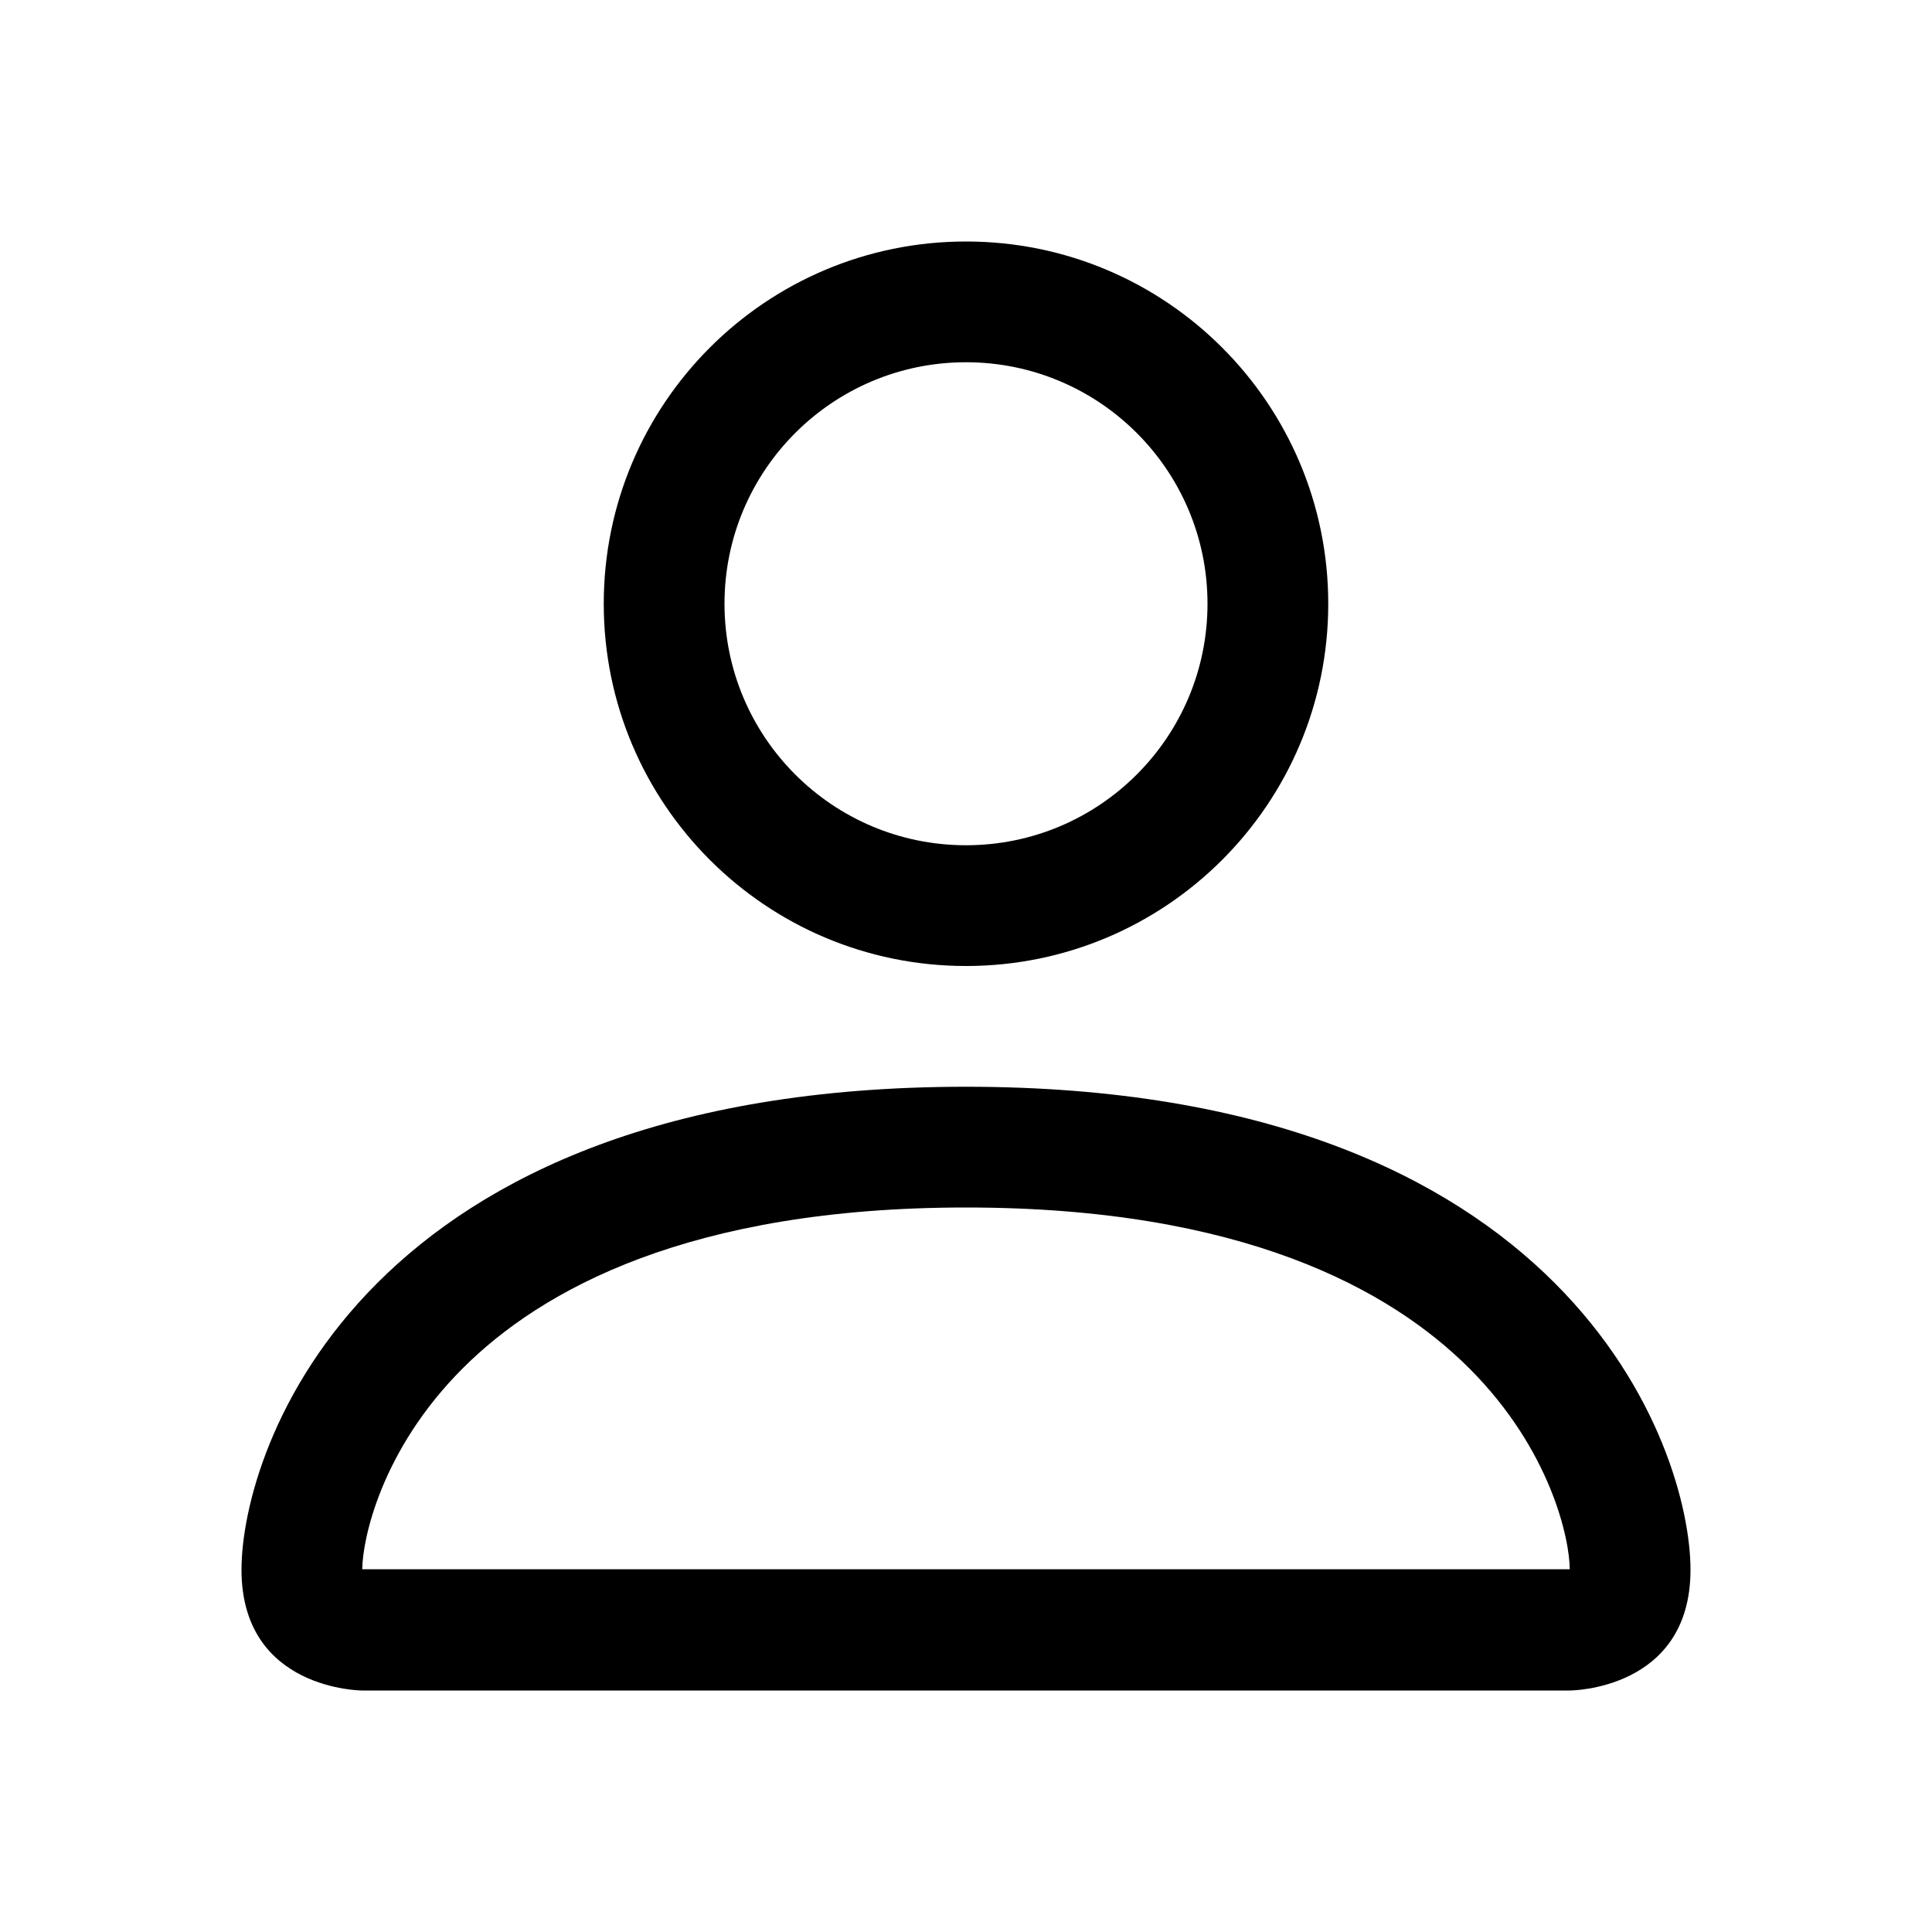
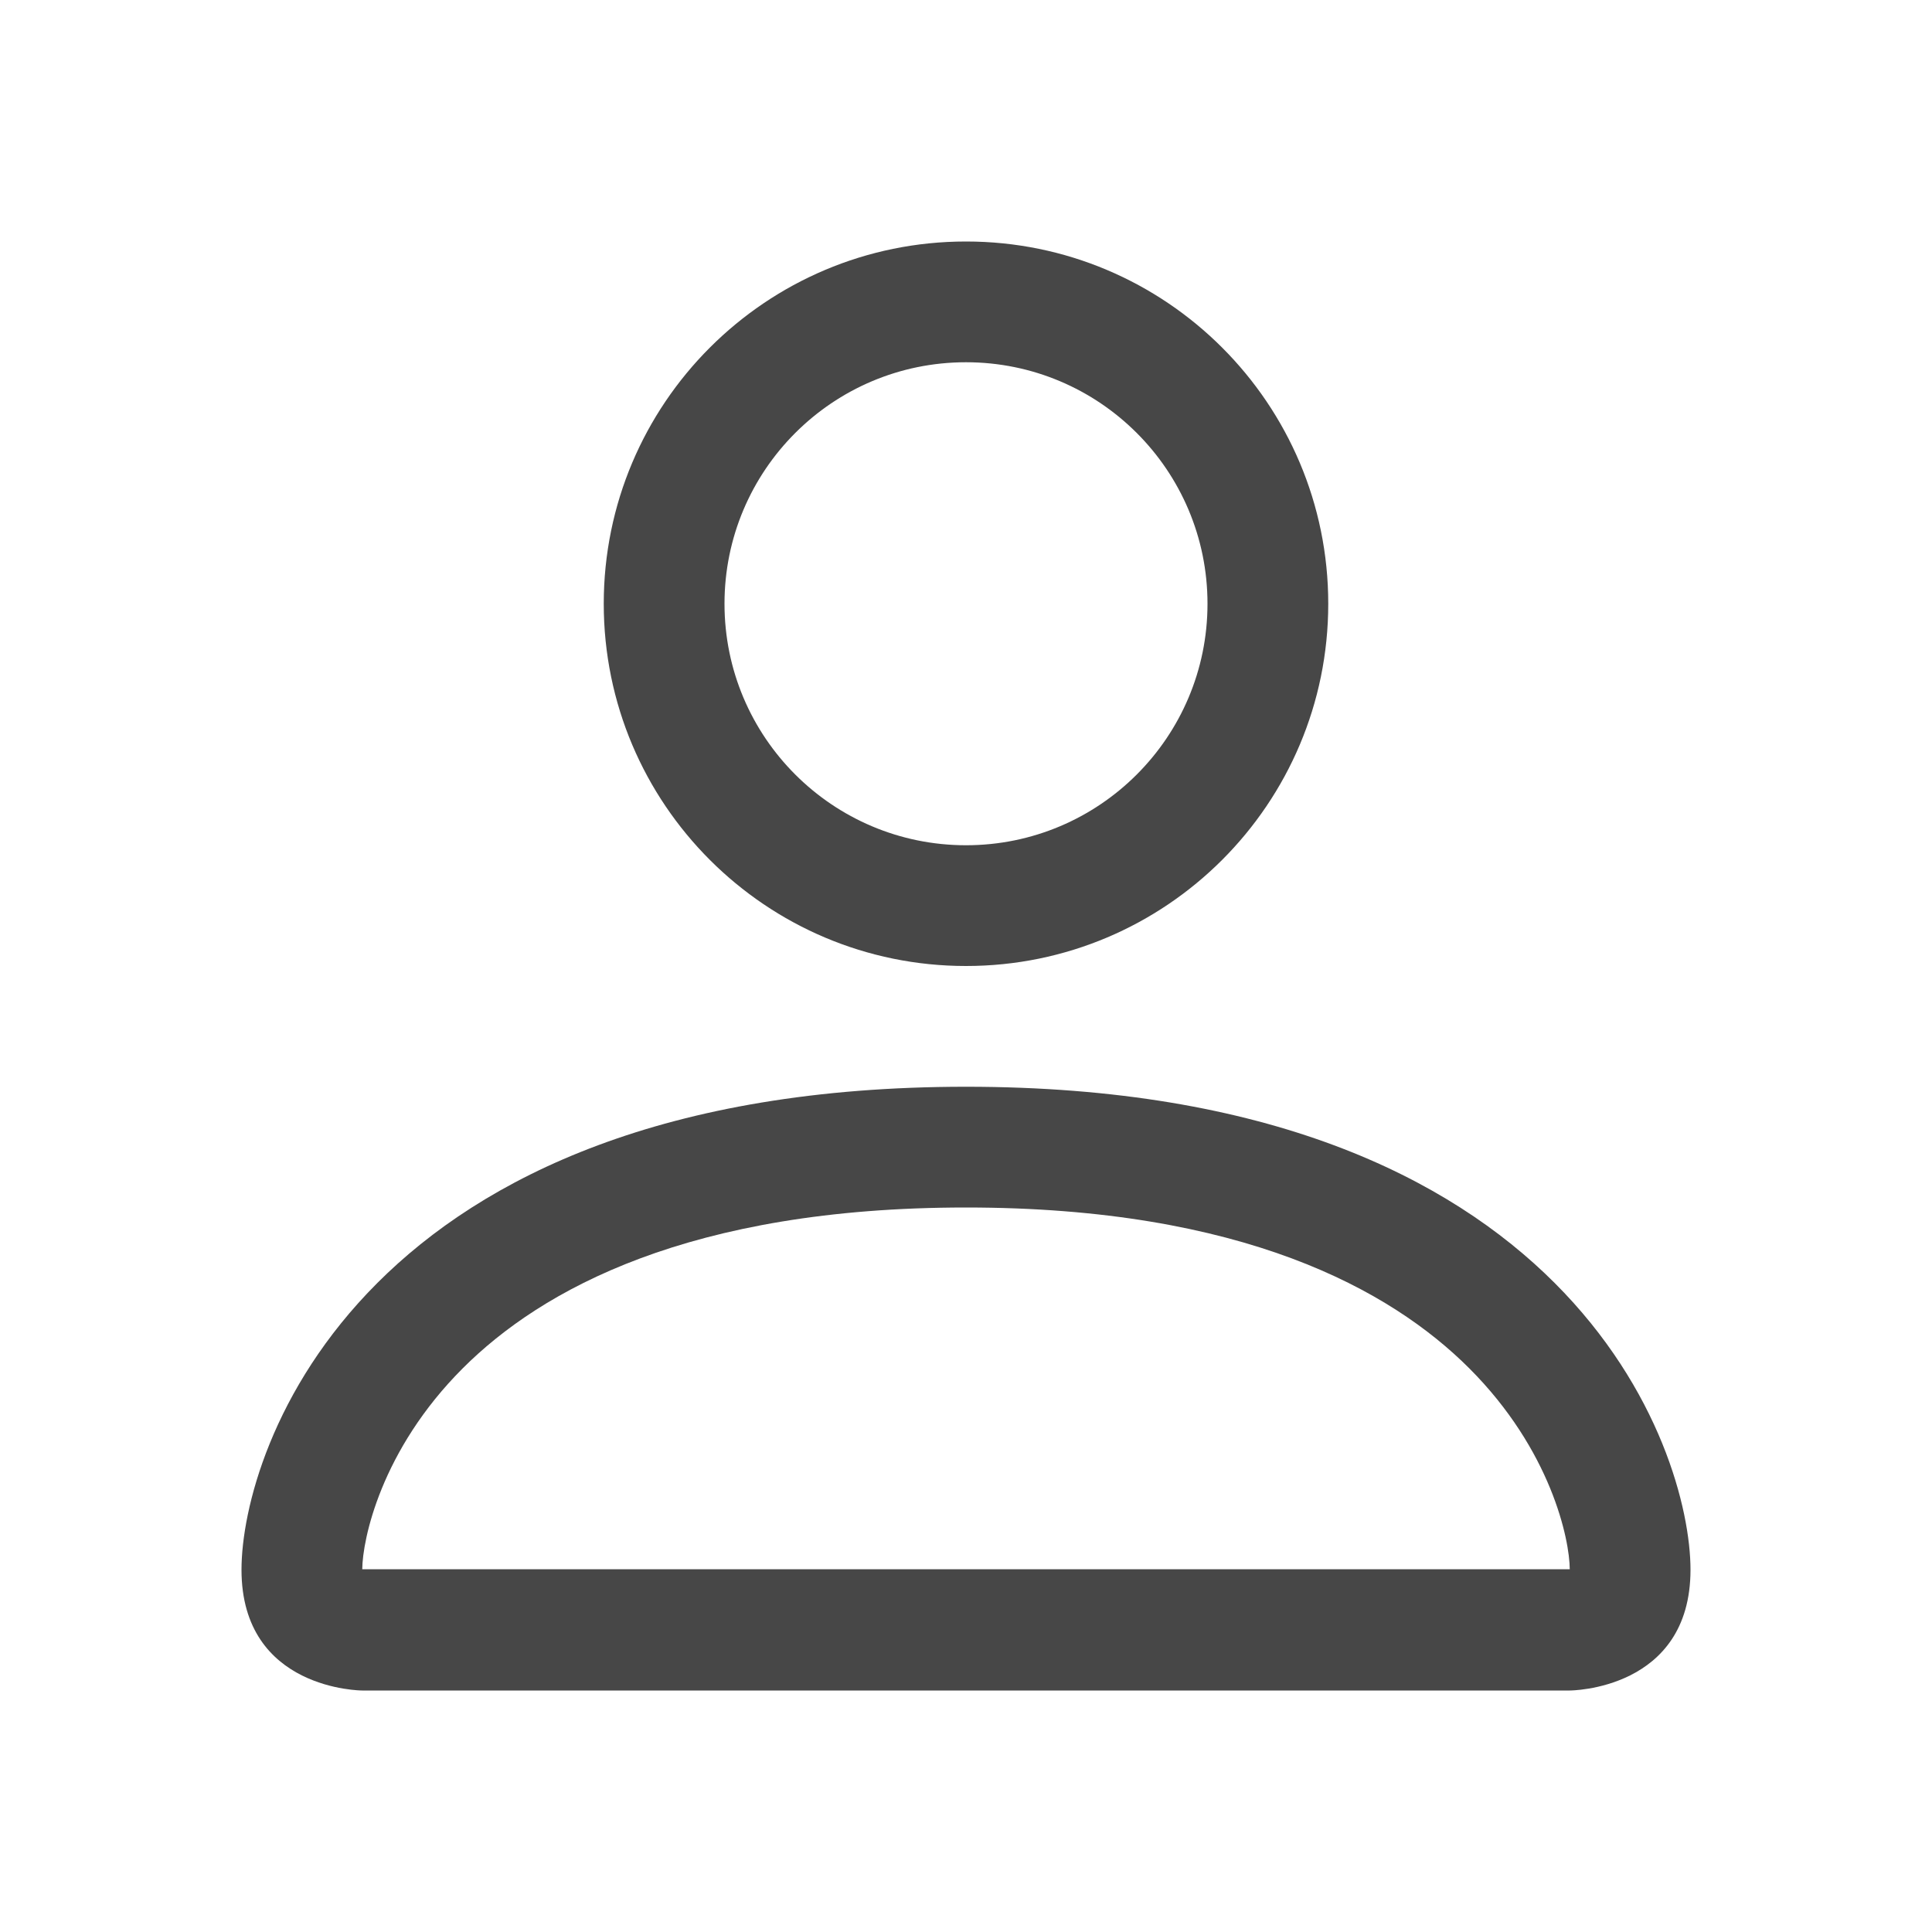
- <svg xmlns="http://www.w3.org/2000/svg" width="16" height="16" fill="currentColor" class="bi bi-person" viewBox="0 0 16 16">
+ <svg xmlns="http://www.w3.org/2000/svg" width="16" height="16" fill="#474747" class="bi bi-person" viewBox="0 0 16 16">
  <path d="M8 8a3 3 0 1 0 0-6 3 3 0 0 0 0 6zm2-3a2 2 0 1 1-4 0 2 2 0 0 1 4 0zm4 8c0 1-1 1-1 1H3s-1 0-1-1 1-4 6-4 6 3 6 4zm-1-.004c-.001-.246-.154-.986-.832-1.664C11.516 10.68 10.289 10 8 10c-2.29 0-3.516.68-4.168 1.332-.678.678-.83 1.418-.832 1.664h10z" />
</svg>
